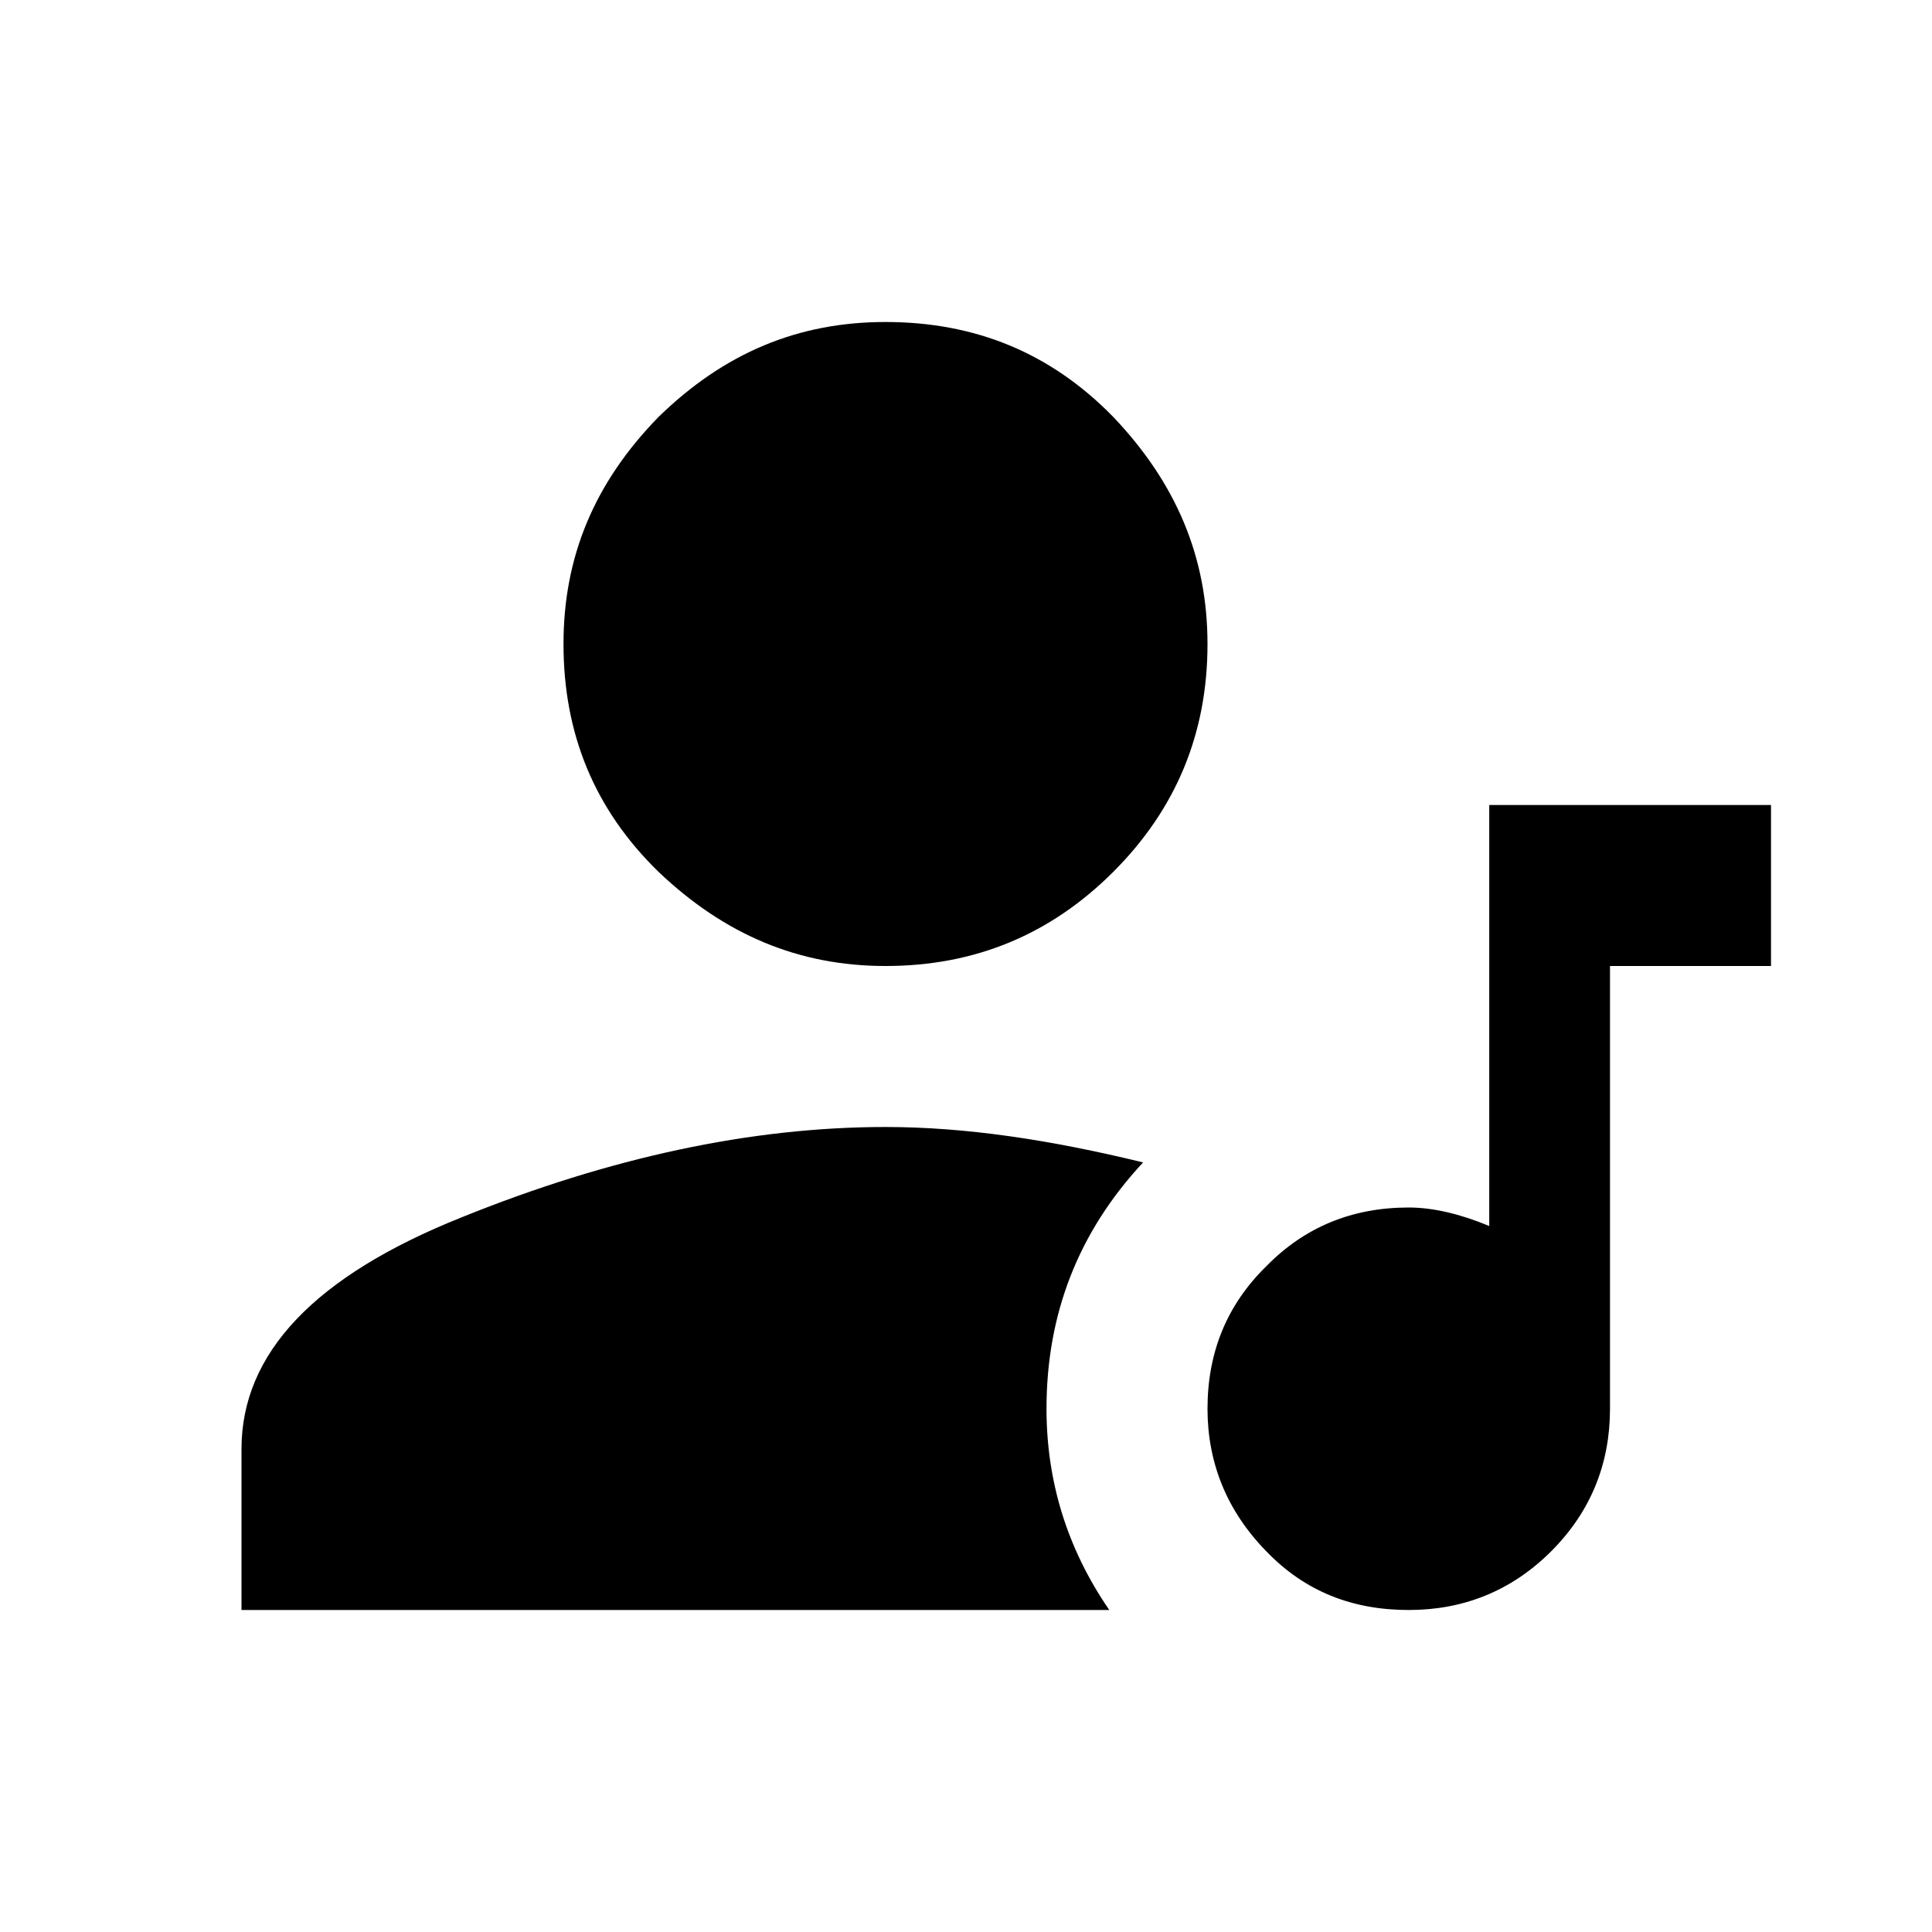
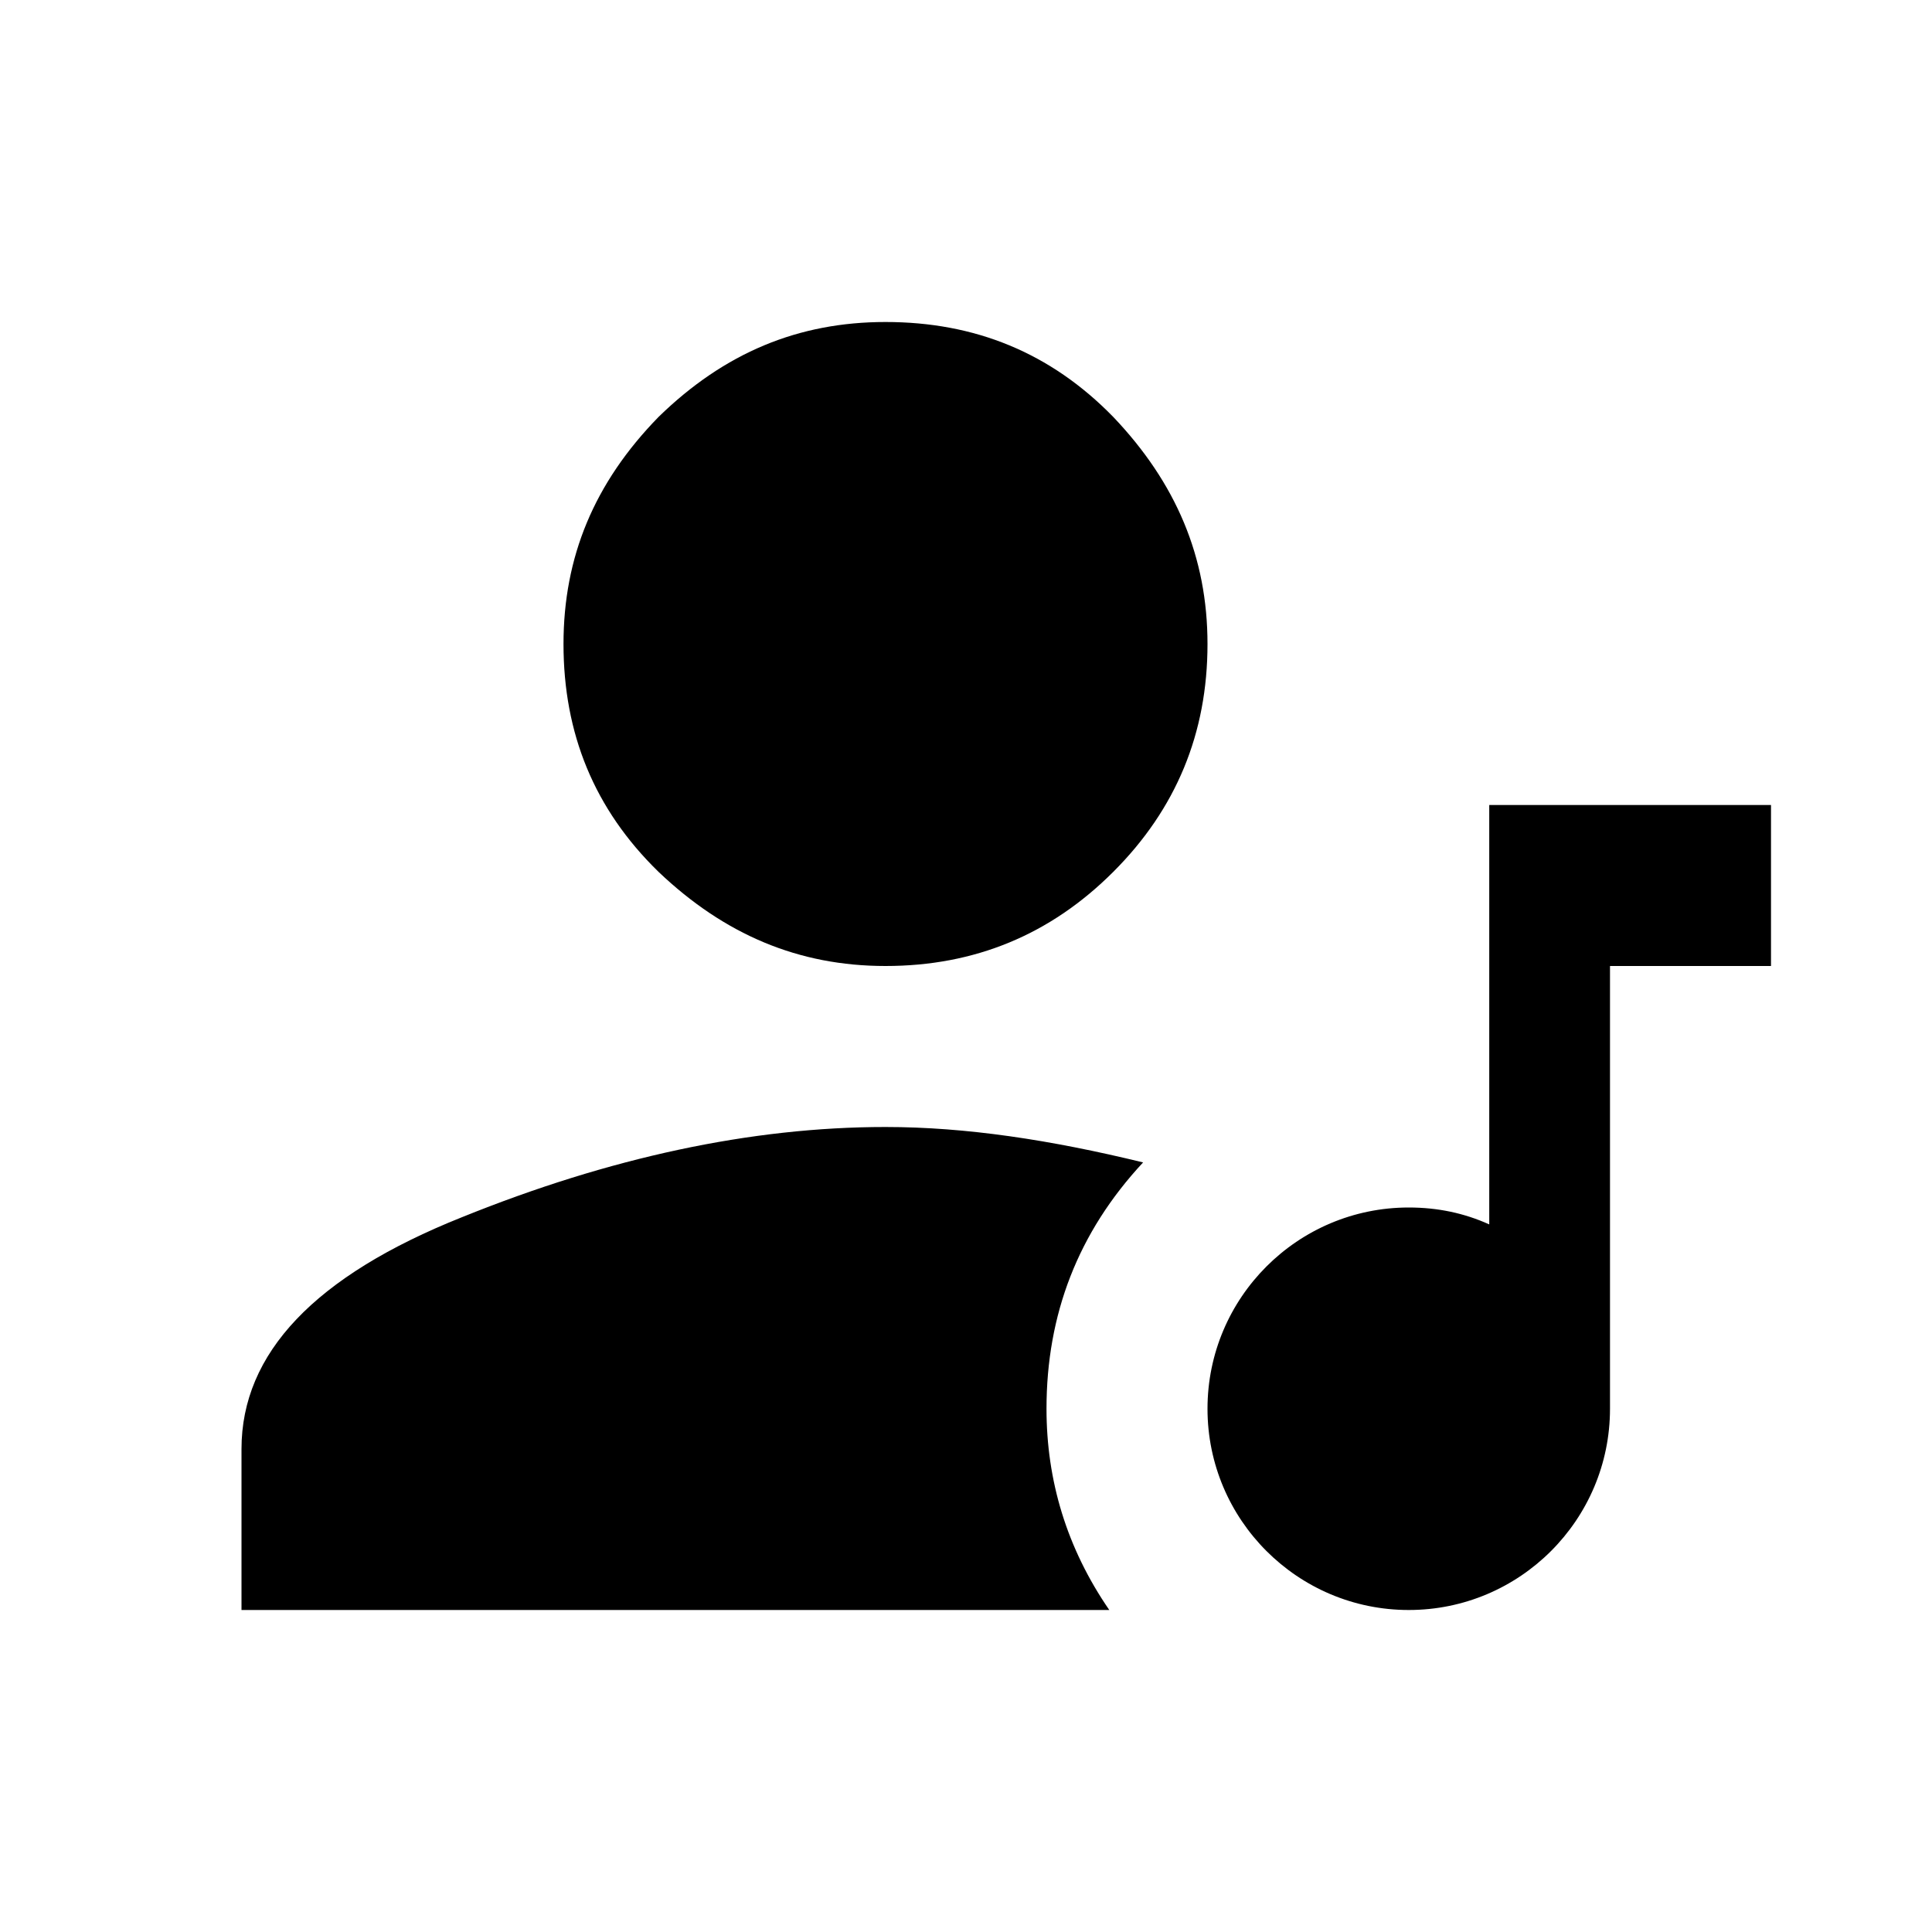
<svg xmlns="http://www.w3.org/2000/svg" version="1.1" width="24" height="24" viewBox="0 0 24 24">
-   <path d="M11,14C12,14 13.05,14.16 14.2,14.44C13.39,15.31 13,16.33 13,17.5C13,18.39 13.25,19.23 13.78,20H3V18C3,16.81 3.91,15.85 5.74,15.12C7.57,14.38 9.33,14 11,14M18.5,10H22V12H20V17.5C20,18.17 19.77,18.77 19.27,19.27C18.77,19.77 18.17,20 17.5,20C16.8,20 16.21,19.77 15.73,19.27C15.24,18.77 15,18.17 15,17.5C15,16.8 15.24,16.21 15.73,15.73C16.21,15.24 16.8,15 17.5,15C17.8,15 18.14,15.08 18.5,15.23V10M11,12C9.92,12 9,11.61 8.18,10.83C7.38,10.05 7,9.11 7,8C7,6.92 7.38,6 8.18,5.18C9,4.38 9.92,4 11,4C12.11,4 13.05,4.38 13.83,5.18C14.61,6 15,6.92 15,8C15,9.11 14.61,10.05 13.83,10.83C13.05,11.61 12.11,12 11,12Z" />
+   <path d="M11,14C12,14 13.05,14.16 14.2,14.44C13.39,15.31 13,16.33 13,17.5C13,18.39 13.25,19.23 13.78,20H3V18C3,16.81 3.91,15.85 5.74,15.12C7.57,14.38 9.33,14 11,14M11,12C9.92,12 9,11.61 8.18,10.83C7.38,10.05 7,9.11 7,8C7,6.92 7.38,6 8.18,5.18C9,4.38 9.92,4 11,4C12.11,4 13.05,4.38 13.83,5.18C14.61,6 15,6.92 15,8C15,9.11 14.61,10.05 13.83,10.83C13.05,11.61 12.11,12 11,12M18.5,10H20L22,10V12H20V17.5C20,18.88 18.88,20 17.5,20C16.12,20 15,18.88 15,17.5C15,16.12 16.12,15 17.5,15C17.86,15 18.19,15.07 18.5,15.21V10Z" />
</svg>
